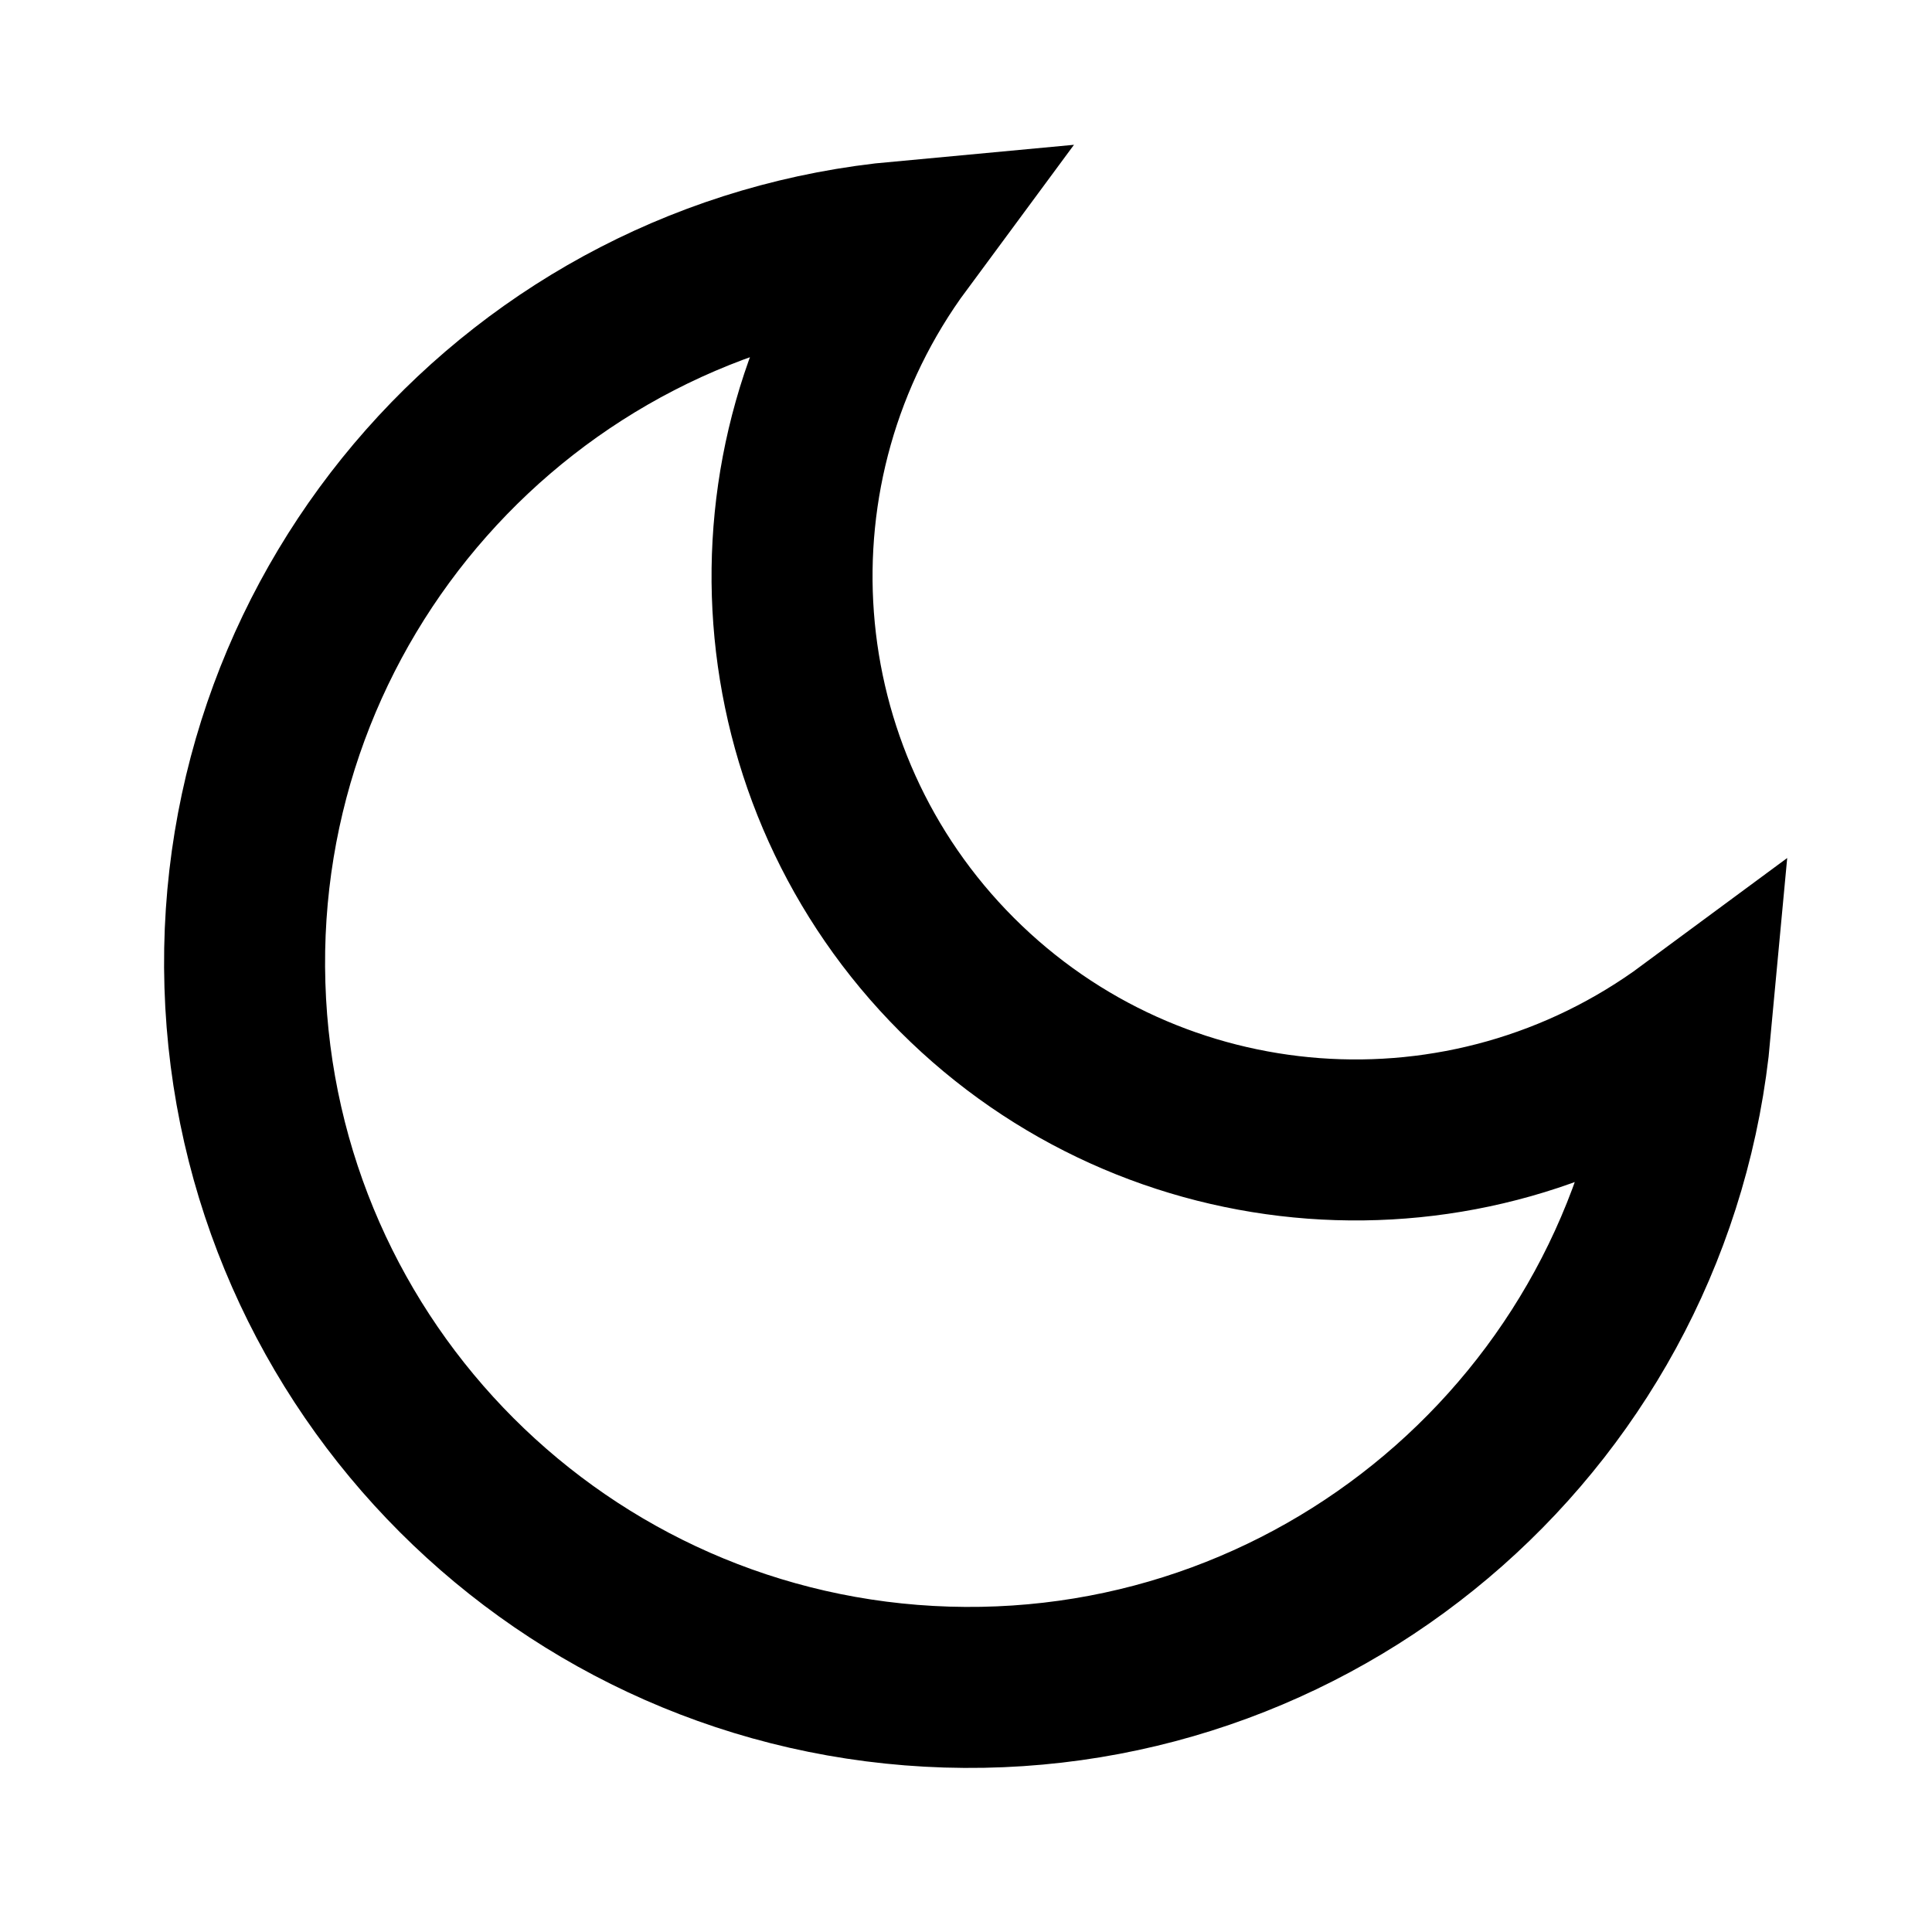
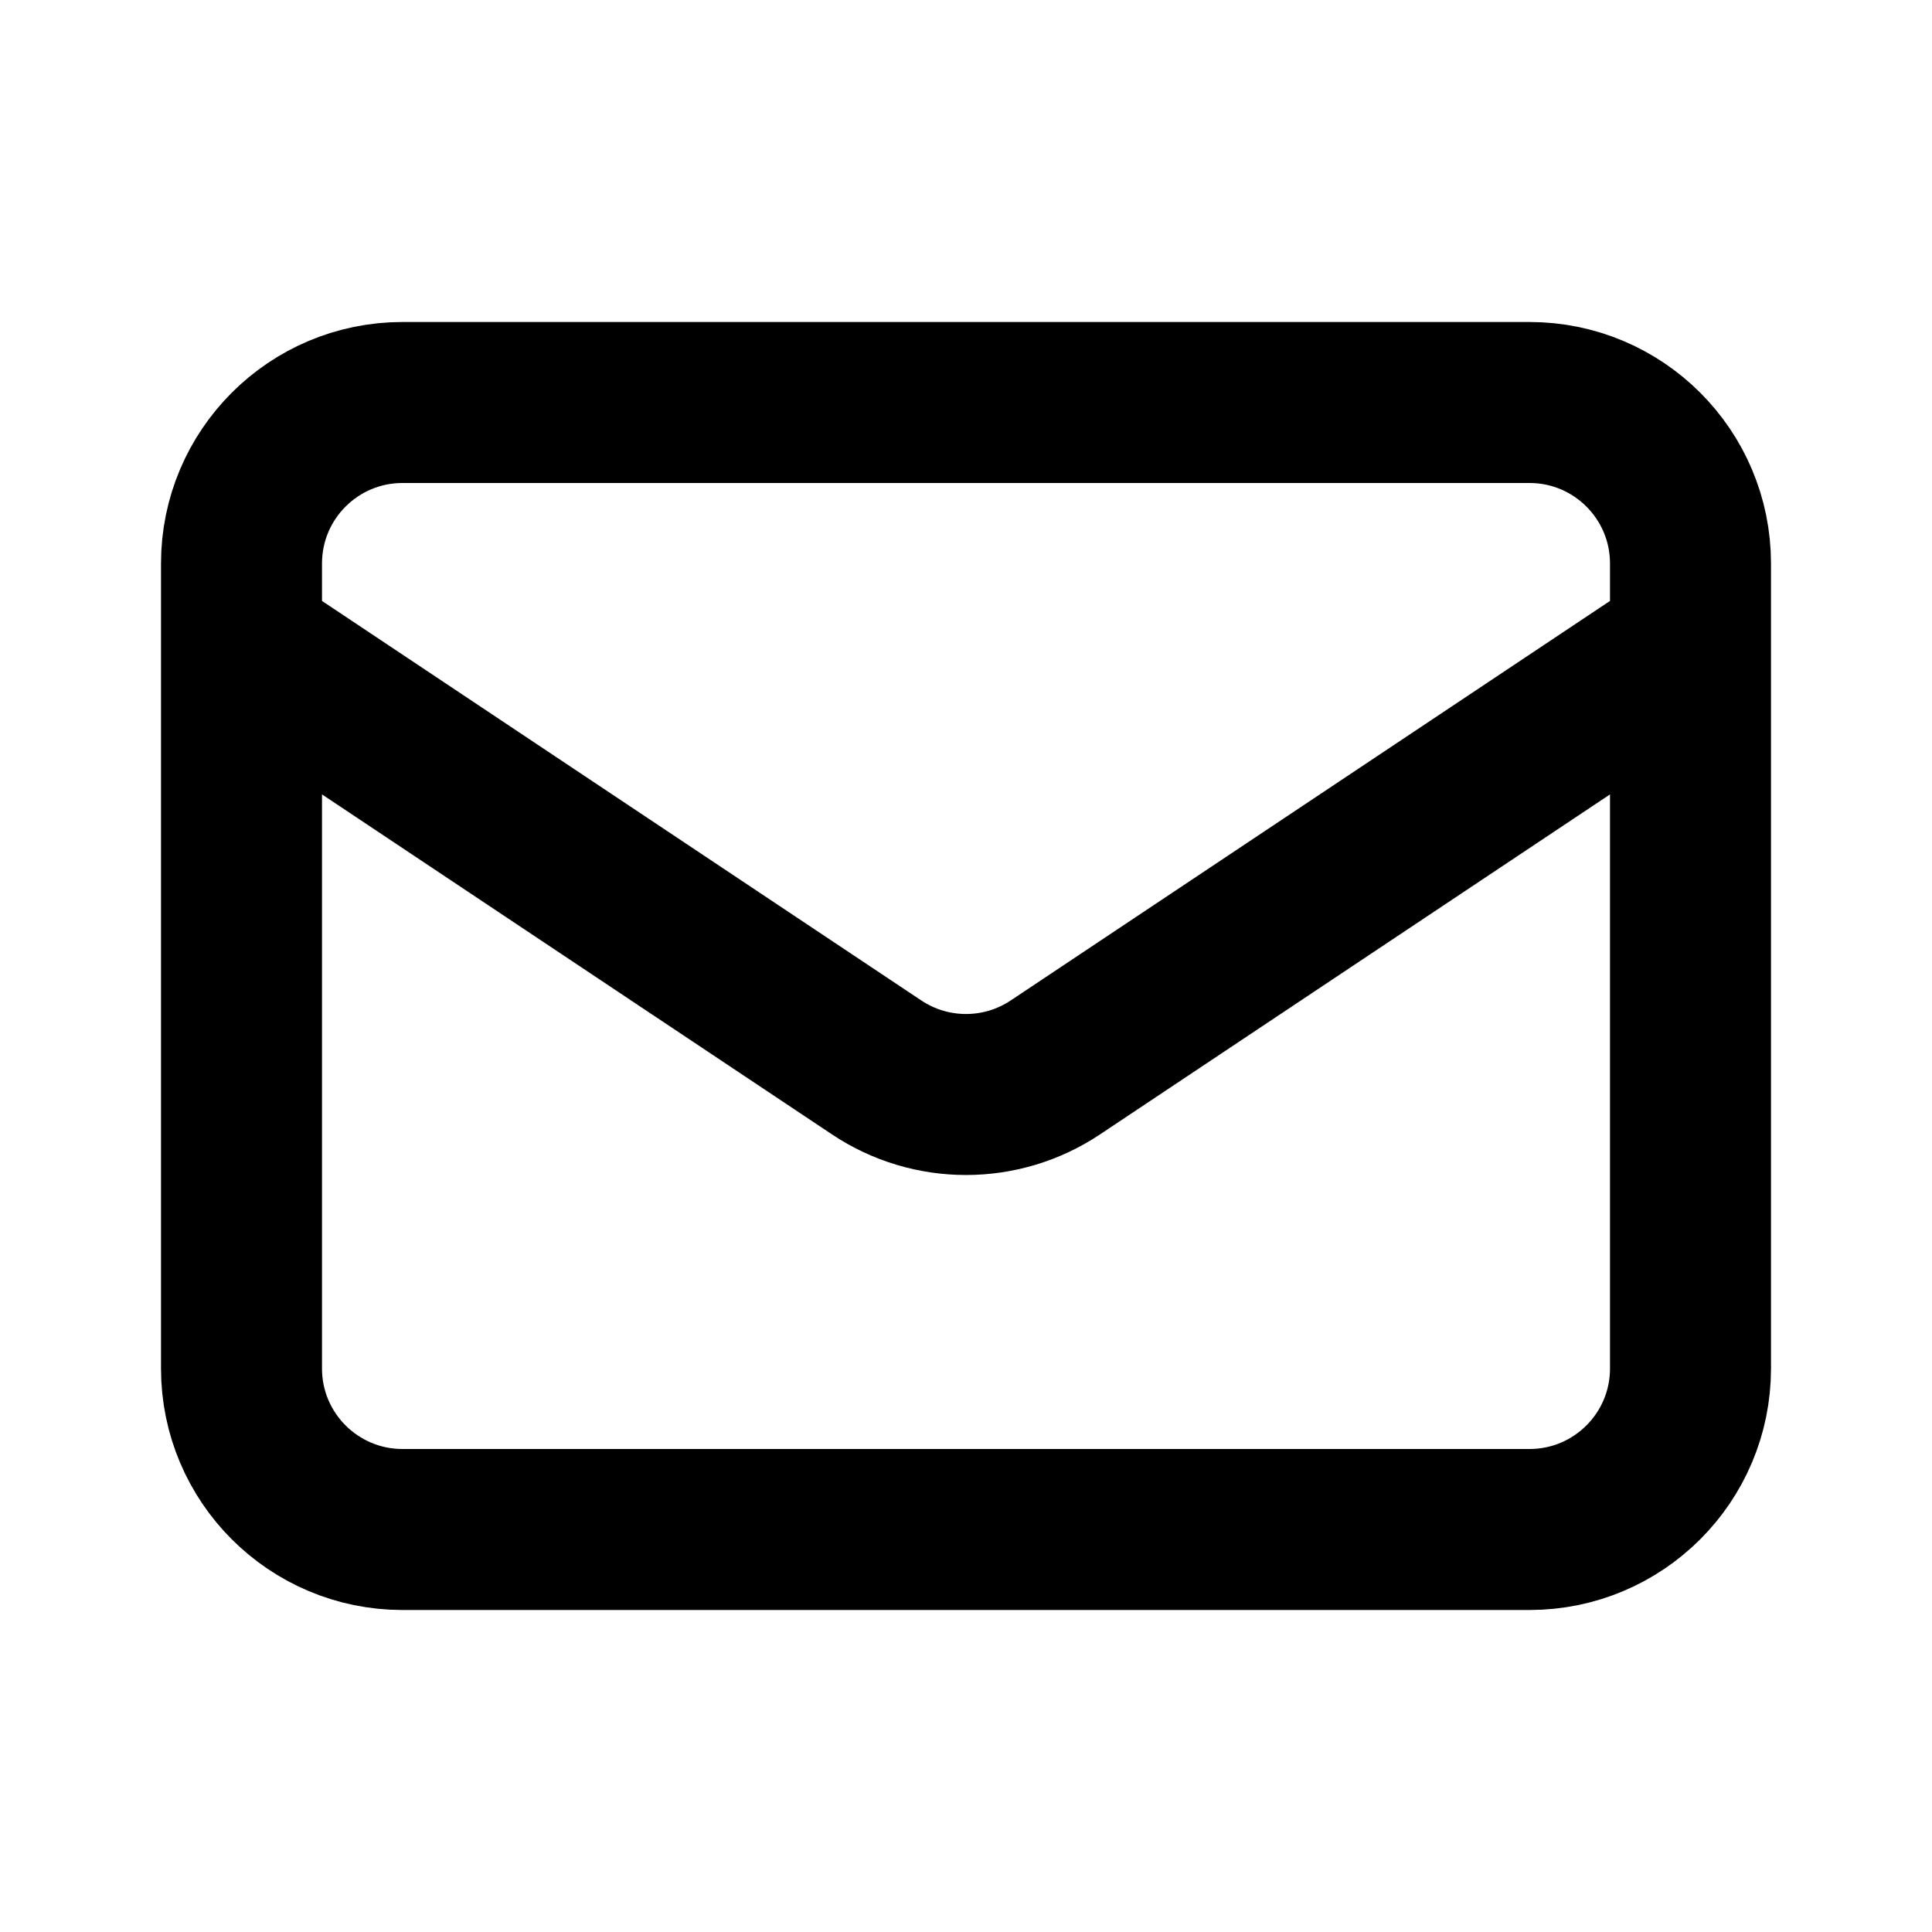
<svg xmlns="http://www.w3.org/2000/svg" viewBox="0 0 24 24" fill="none" stroke="currentColor" stroke-width="2">
  <symbol id="icon" viewBox="0 0 24 24">
-     <path d="M21 12.79A9 9 0 1111.21 3 7 7 0 0021 12.79z" fill="none" stroke="currentColor" />
+     <path d="M3 8l7.89 5.26a2 2 0 002.22 0L21 8M5 19h14a2 2 0 002-2V7a2 2 0 00-2-2H5a2 2 0 00-2 2v10a2 2 0 002 2z" fill="none" stroke="currentColor" />
  </symbol>
  <use href="#icon" />
</svg>
